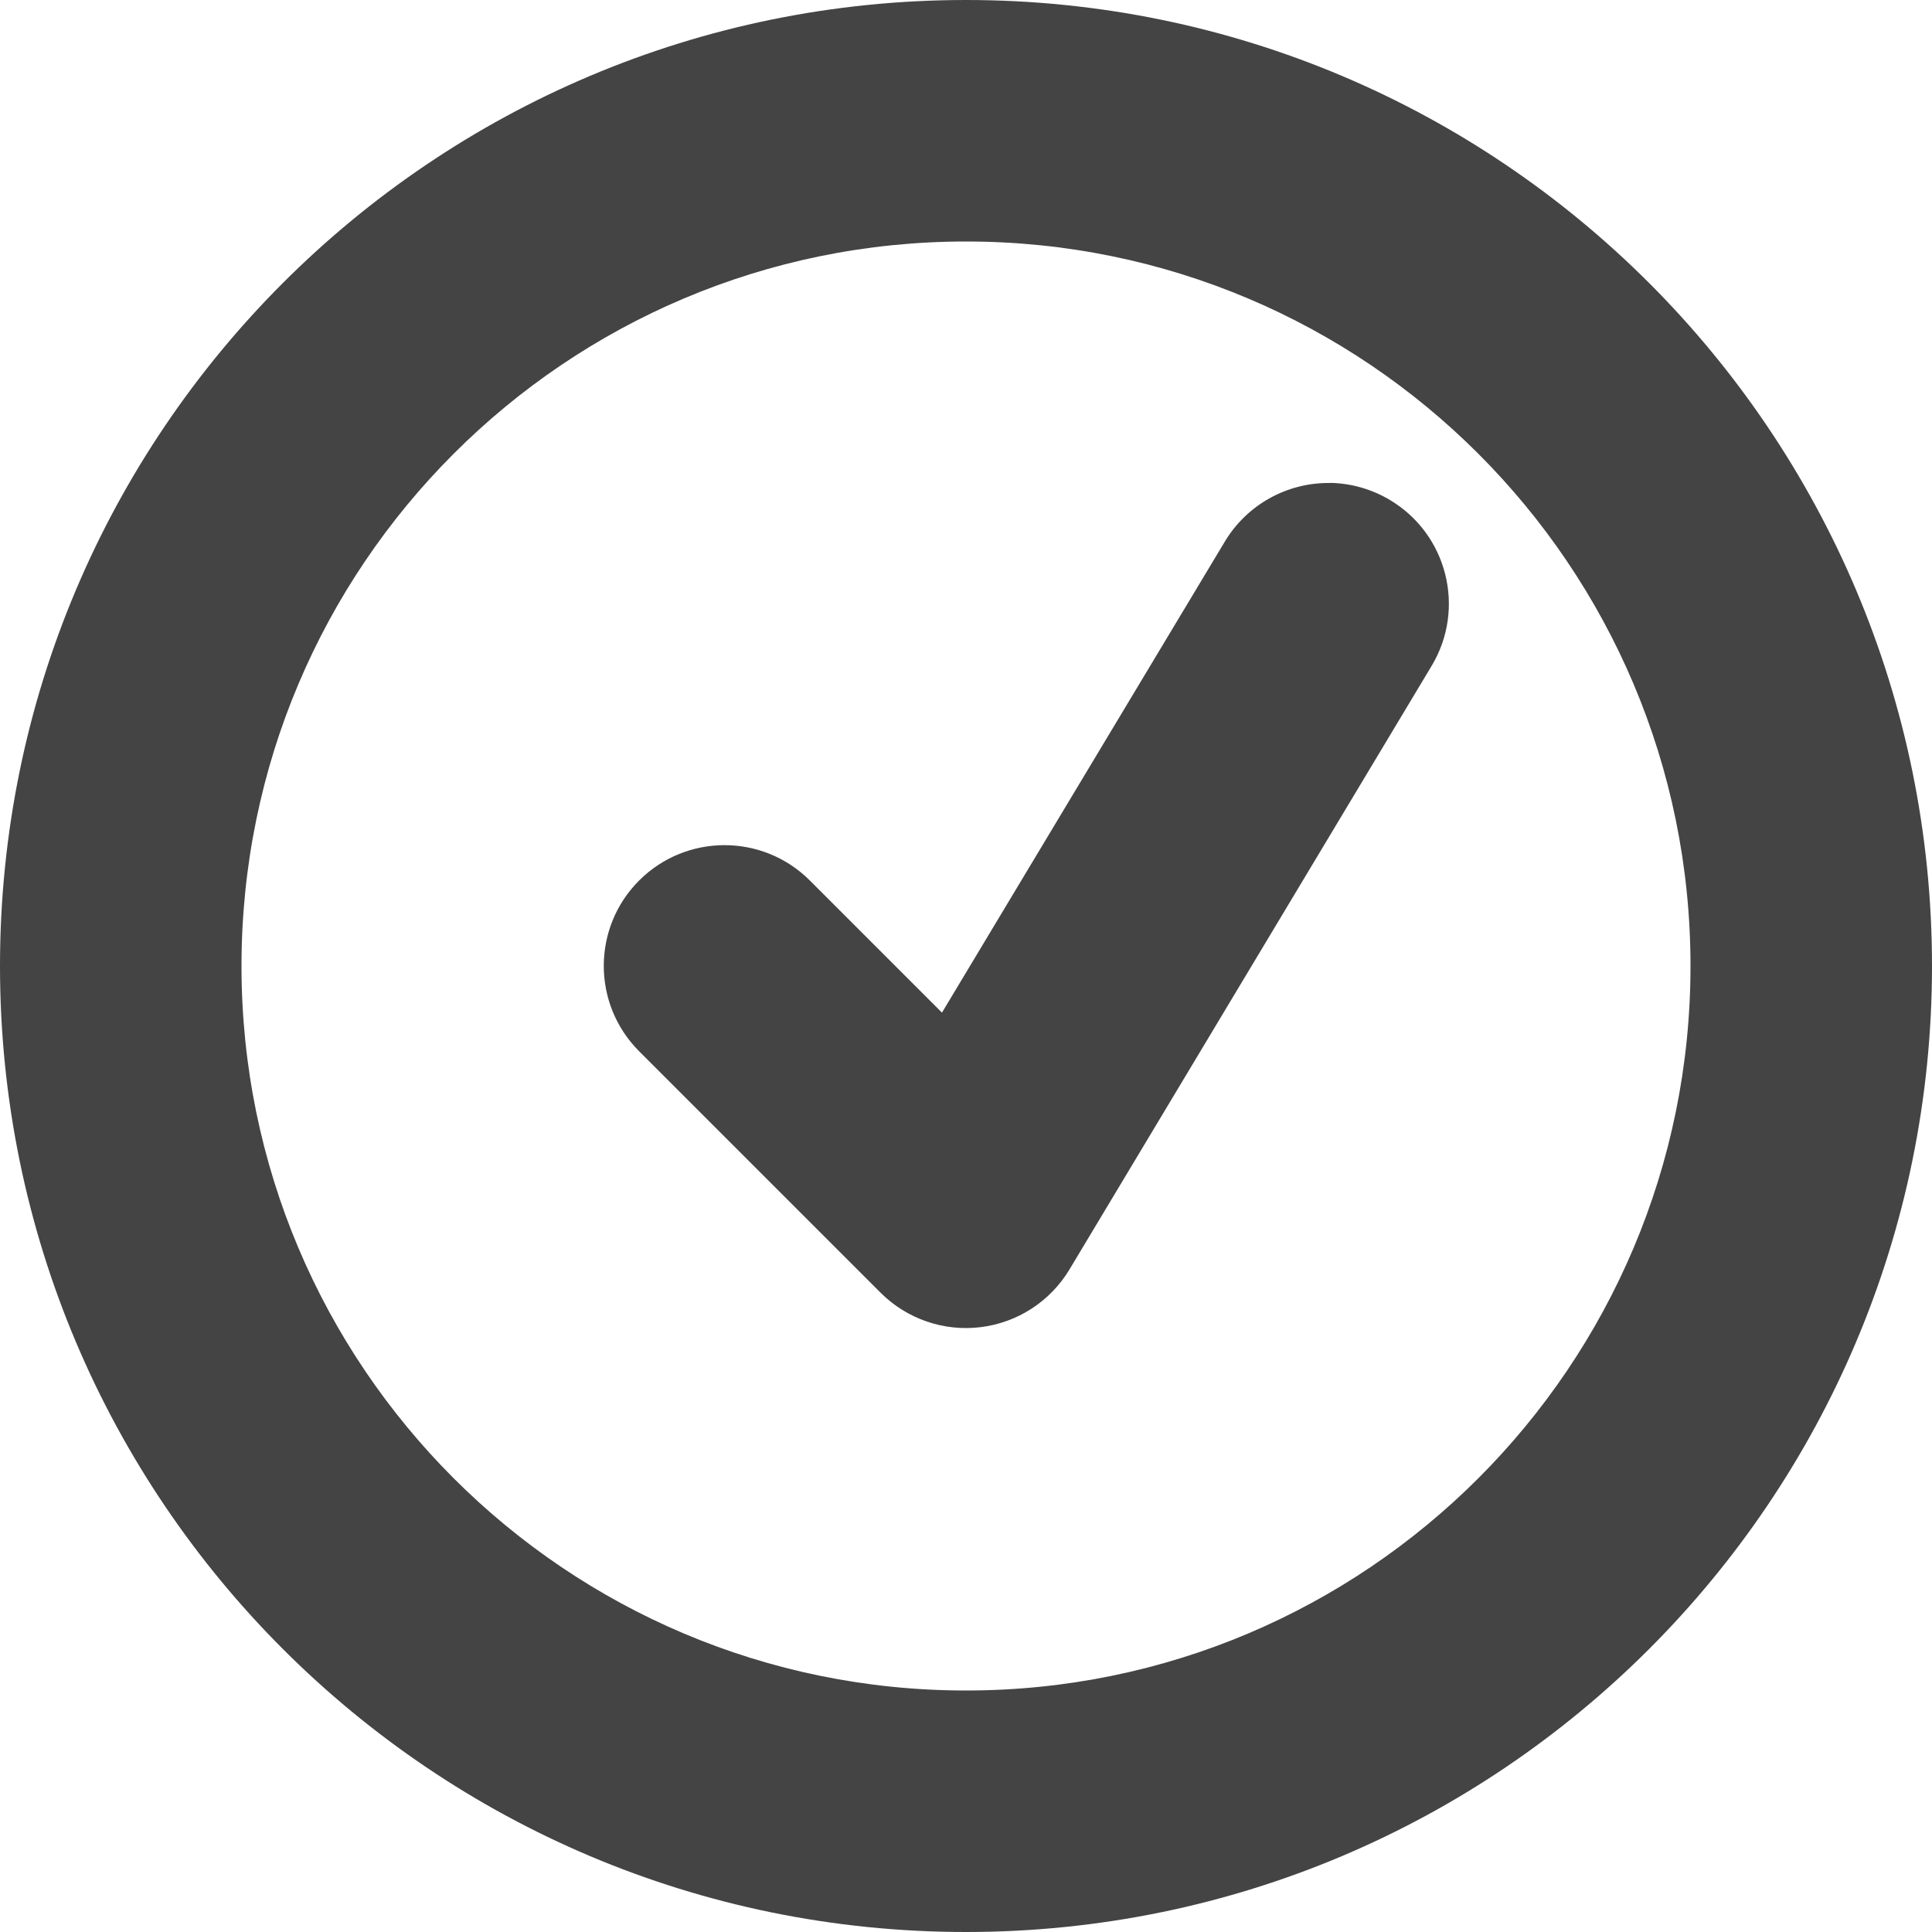
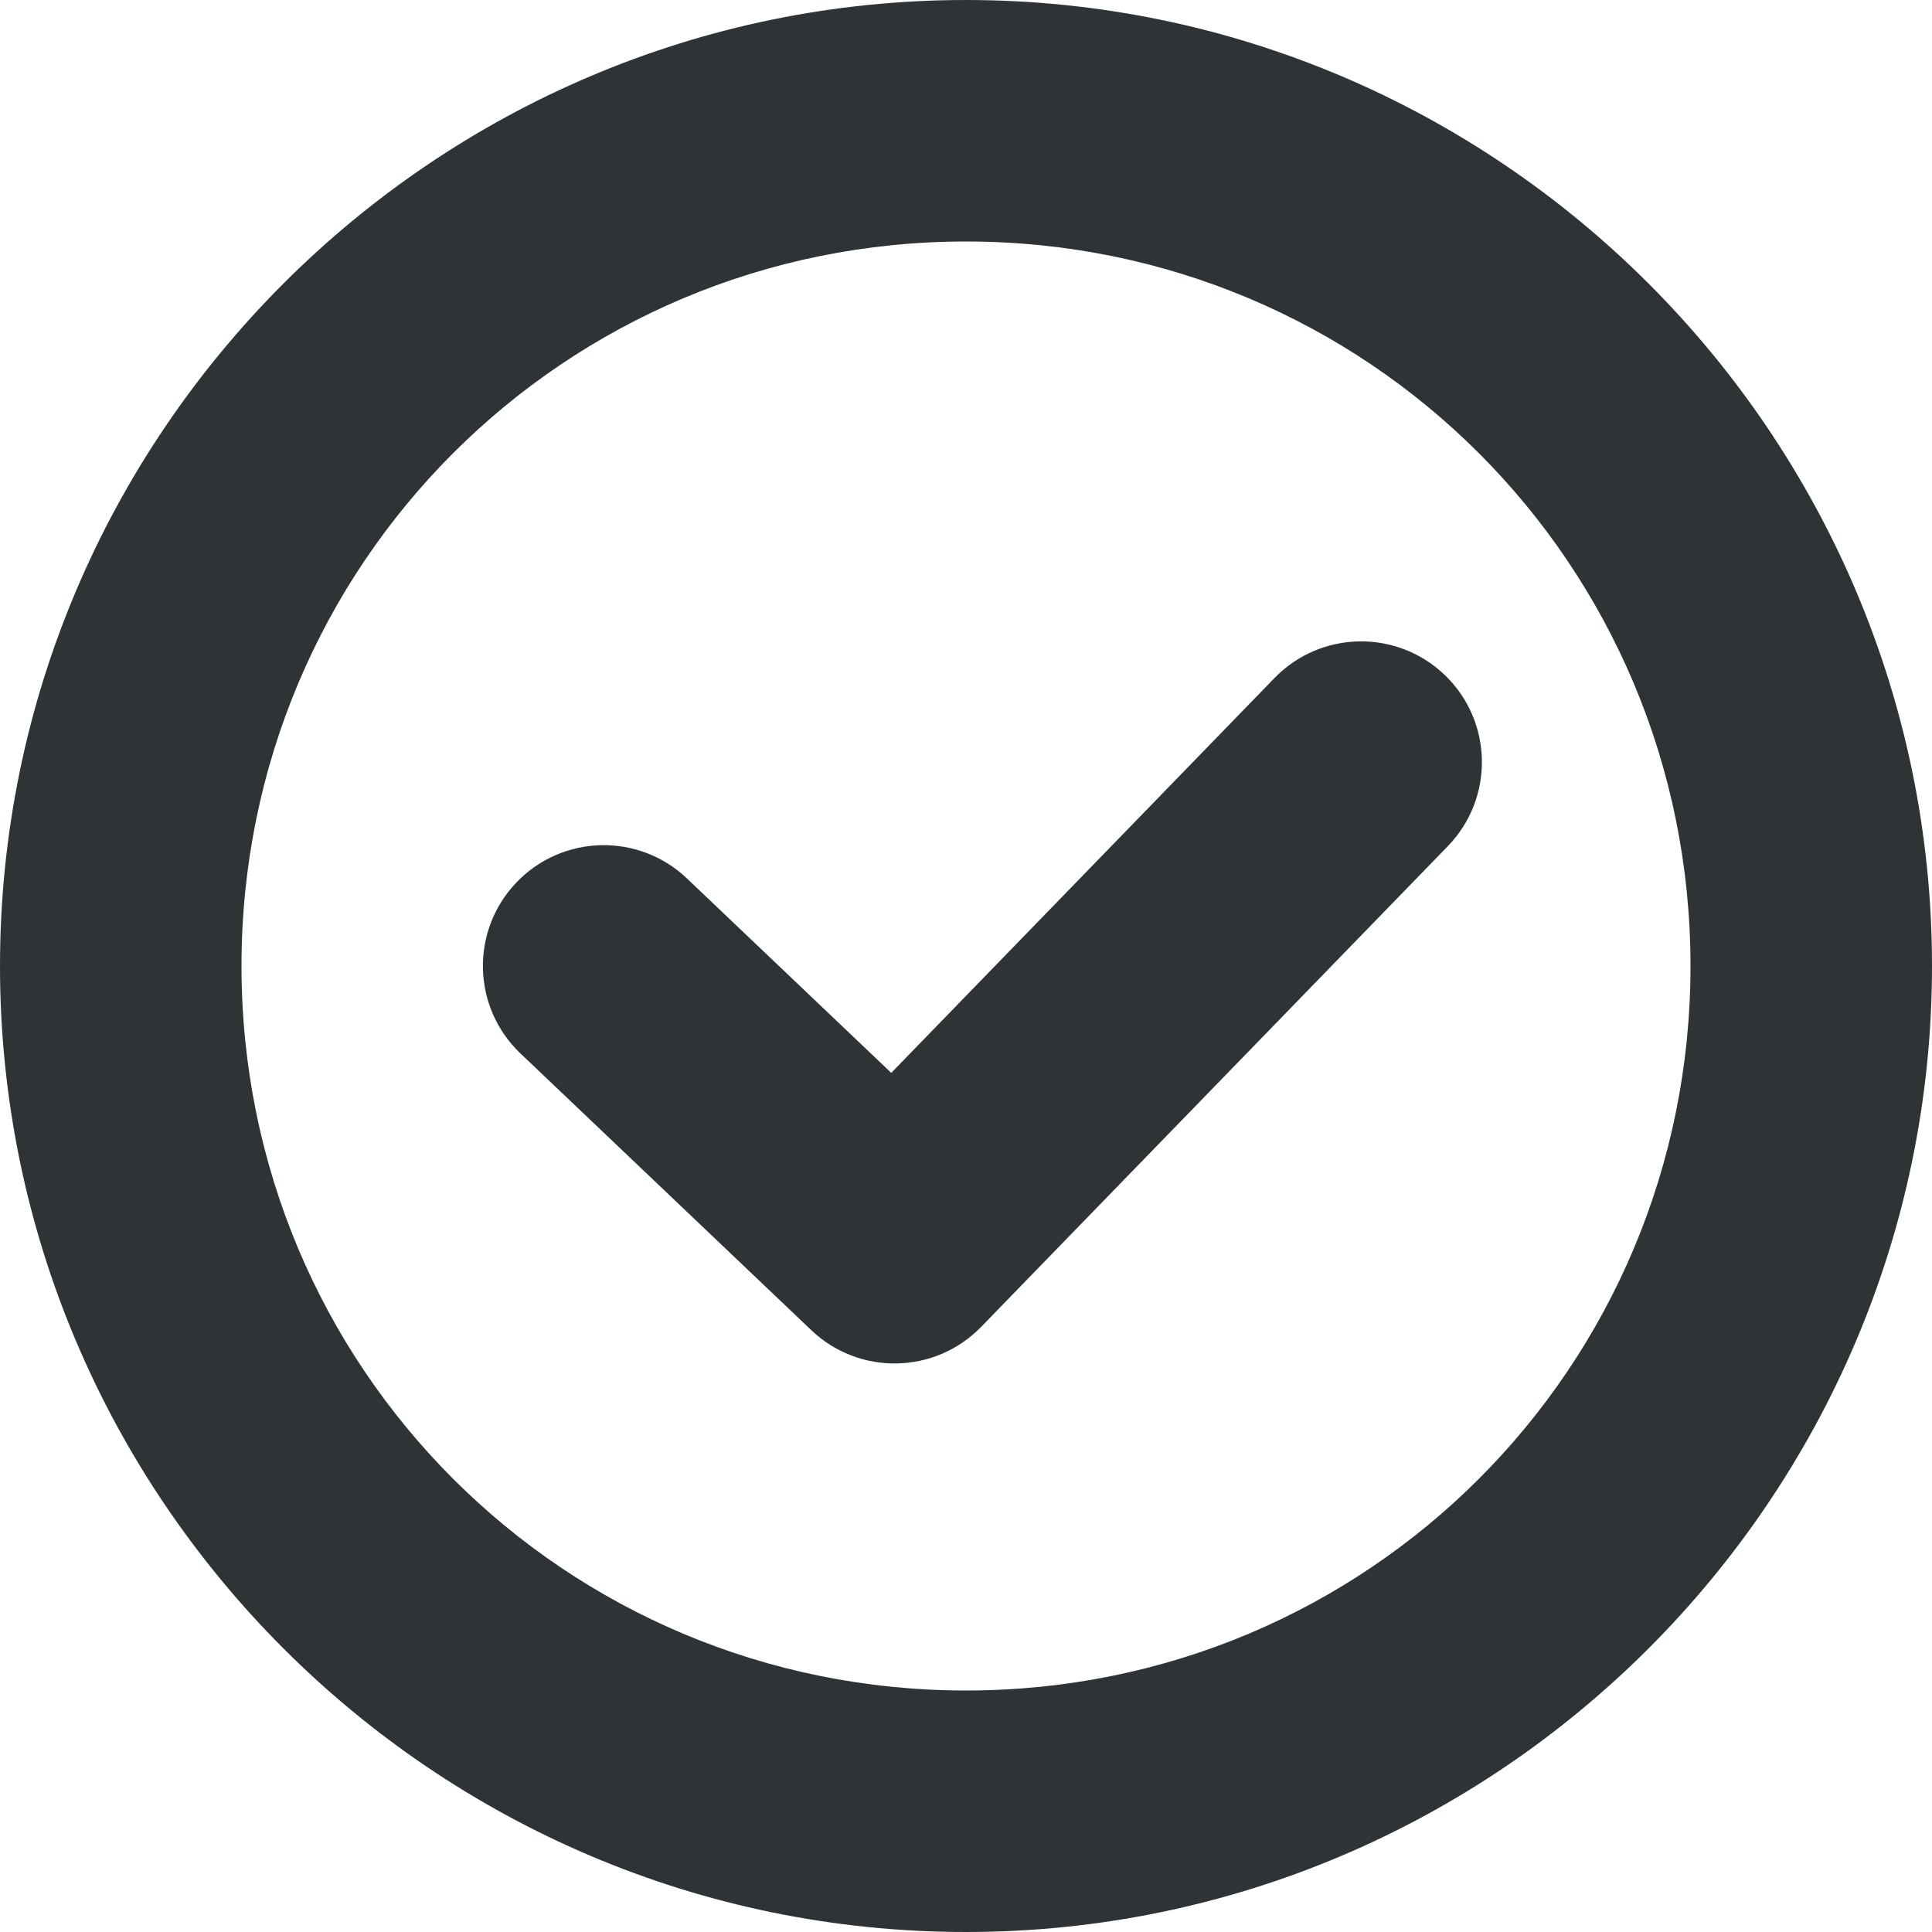
- <svg xmlns="http://www.w3.org/2000/svg" width="16" height="16" version="1.1">
-   <defs>
-     <style id="current-color-scheme" type="text/css">.ColorScheme-Text { color:#444444; } .ColorScheme-Highlight { color:#4285f4; } .ColorScheme-NeutralText { color:#ff9800; } .ColorScheme-PositiveText { color:#4caf50; } .ColorScheme-NegativeText { color:#f44336; }</style>
-   </defs>
-   <path class="ColorScheme-Text" d="m8 0a8 8 0 0 0-8 8 8 8 0 0 0 8 8 8 8 0 0 0 8-8 8 8 0 0 0-8-8zm0 2a6 6 0 0 1 6 6 6 6 0 0 1-6 6 6 6 0 0 1-6-6 6 6 0 0 1 6-6zm3.016 2a1 1 0 0 0-0.873 0.486l-2.342 3.9-1.094-1.094a1 1 0 0 0-1.414 0 1 1 0 0 0 0 1.414l2 2a1 1 0 0 0 1.564-0.193l3-5a1 1 0 0 0-0.344-1.371 1 1 0 0 0-0.498-0.143z" style="fill:currentColor" />
+ <svg xmlns="http://www.w3.org/2000/svg" viewBox="0 0 16 16" preserveAspectRatio="xMidYMid meet" width="16" height="16" version="1.1" id="svg1">
+   <defs id="defs1" />
+   <path style="baseline-shift:baseline;display:inline;overflow:visible;vector-effect:none;fill:#2e3436;stroke-linecap:round;stroke-linejoin:round;enable-background:accumulate;stop-color:#000000;stop-opacity:1;opacity:1" d="m 11.969,5.594 a 1,1 0 0 0 -1.414,0.021 L 7.381,8.885 5.689,7.275 a 1,1 0 0 0 -1.414,0.035 1,1 0 0 0 0.035,1.414 l 2.41,2.293 a 1,1 0 0 0 1.406,-0.029 L 11.99,7.008 A 1,1 0 0 0 11.969,5.594 Z" id="check" />
+   <path style="baseline-shift:baseline;display:inline;overflow:visible;vector-effect:none;fill:#2e3436;stroke-linecap:round;stroke-linejoin:round;enable-background:accumulate;stop-color:#000000;stop-opacity:1;opacity:1" d="M 8,0 C 3.594,0 0,3.594 0,8 c 0,4.406 3.594,8 8,8 4.406,0 8,-3.594 8,-8 C 16,3.594 12.406,0 8,0 Z m 0,2 c 3.326,0 6,2.674 6,6 0,3.326 -2.674,6 -6,6 C 4.674,14 2,11.326 2,8 2,4.674 4.674,2 8,2 Z" id="circle" />
</svg>
